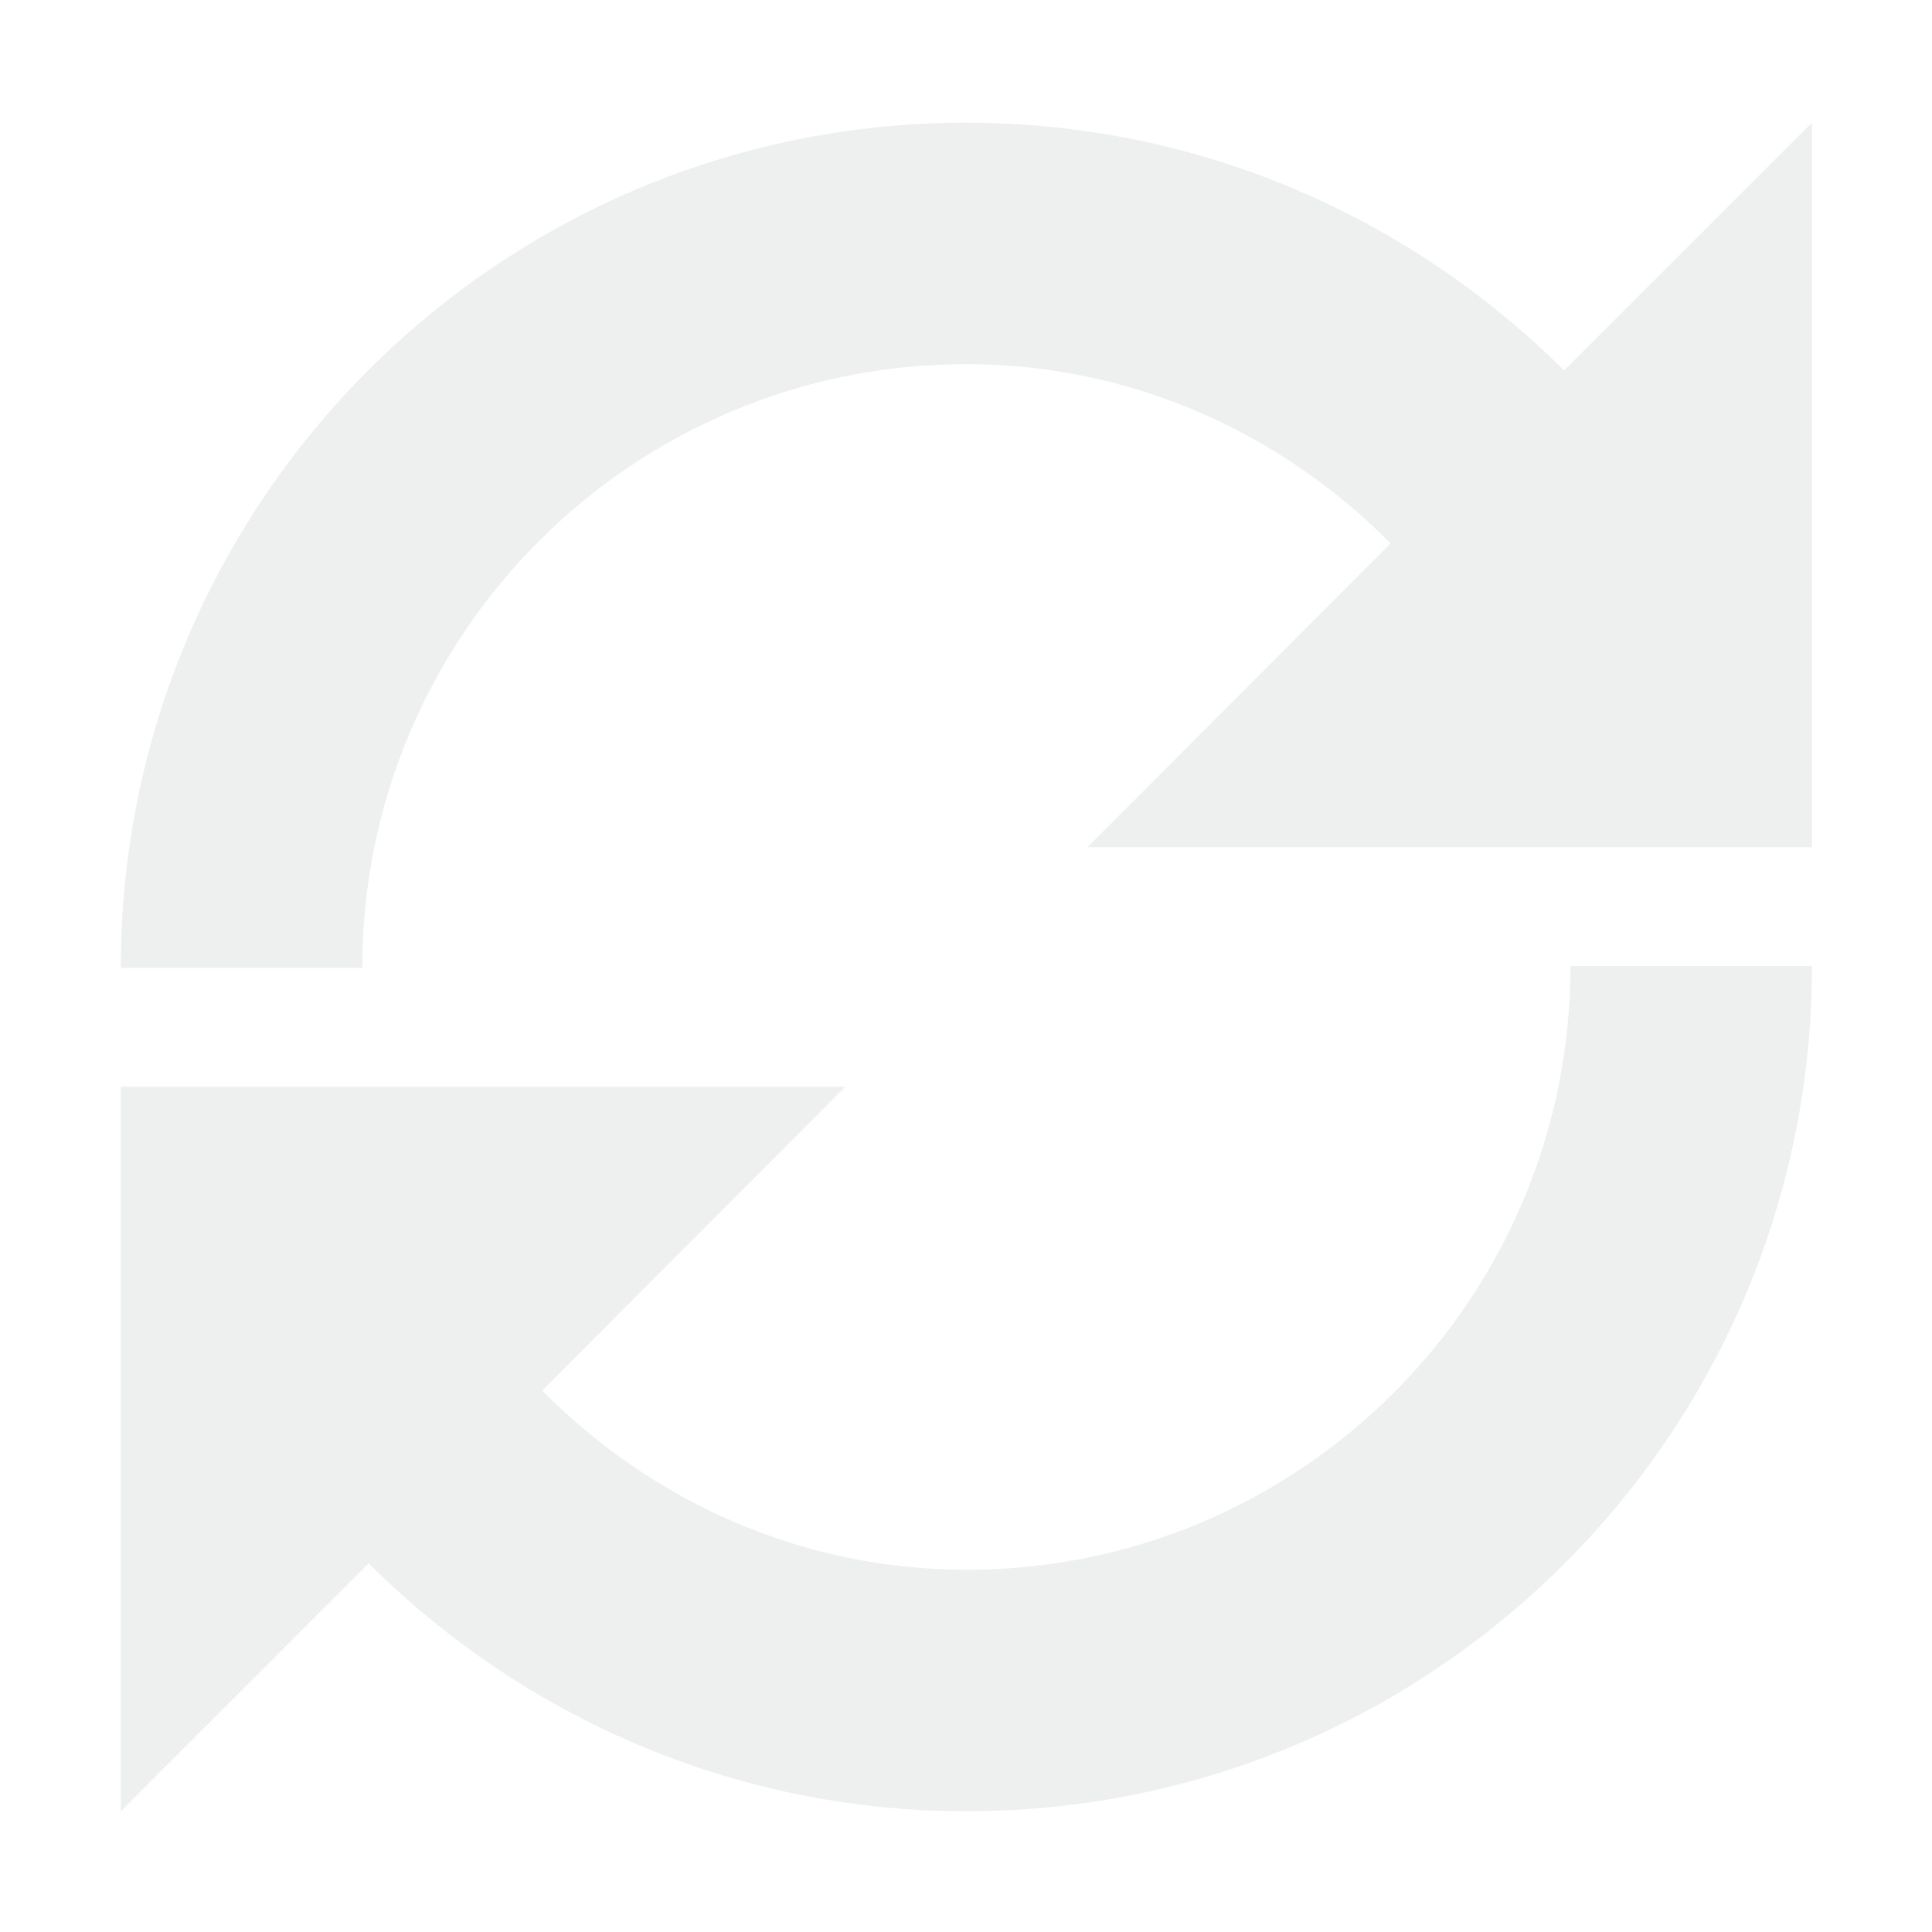
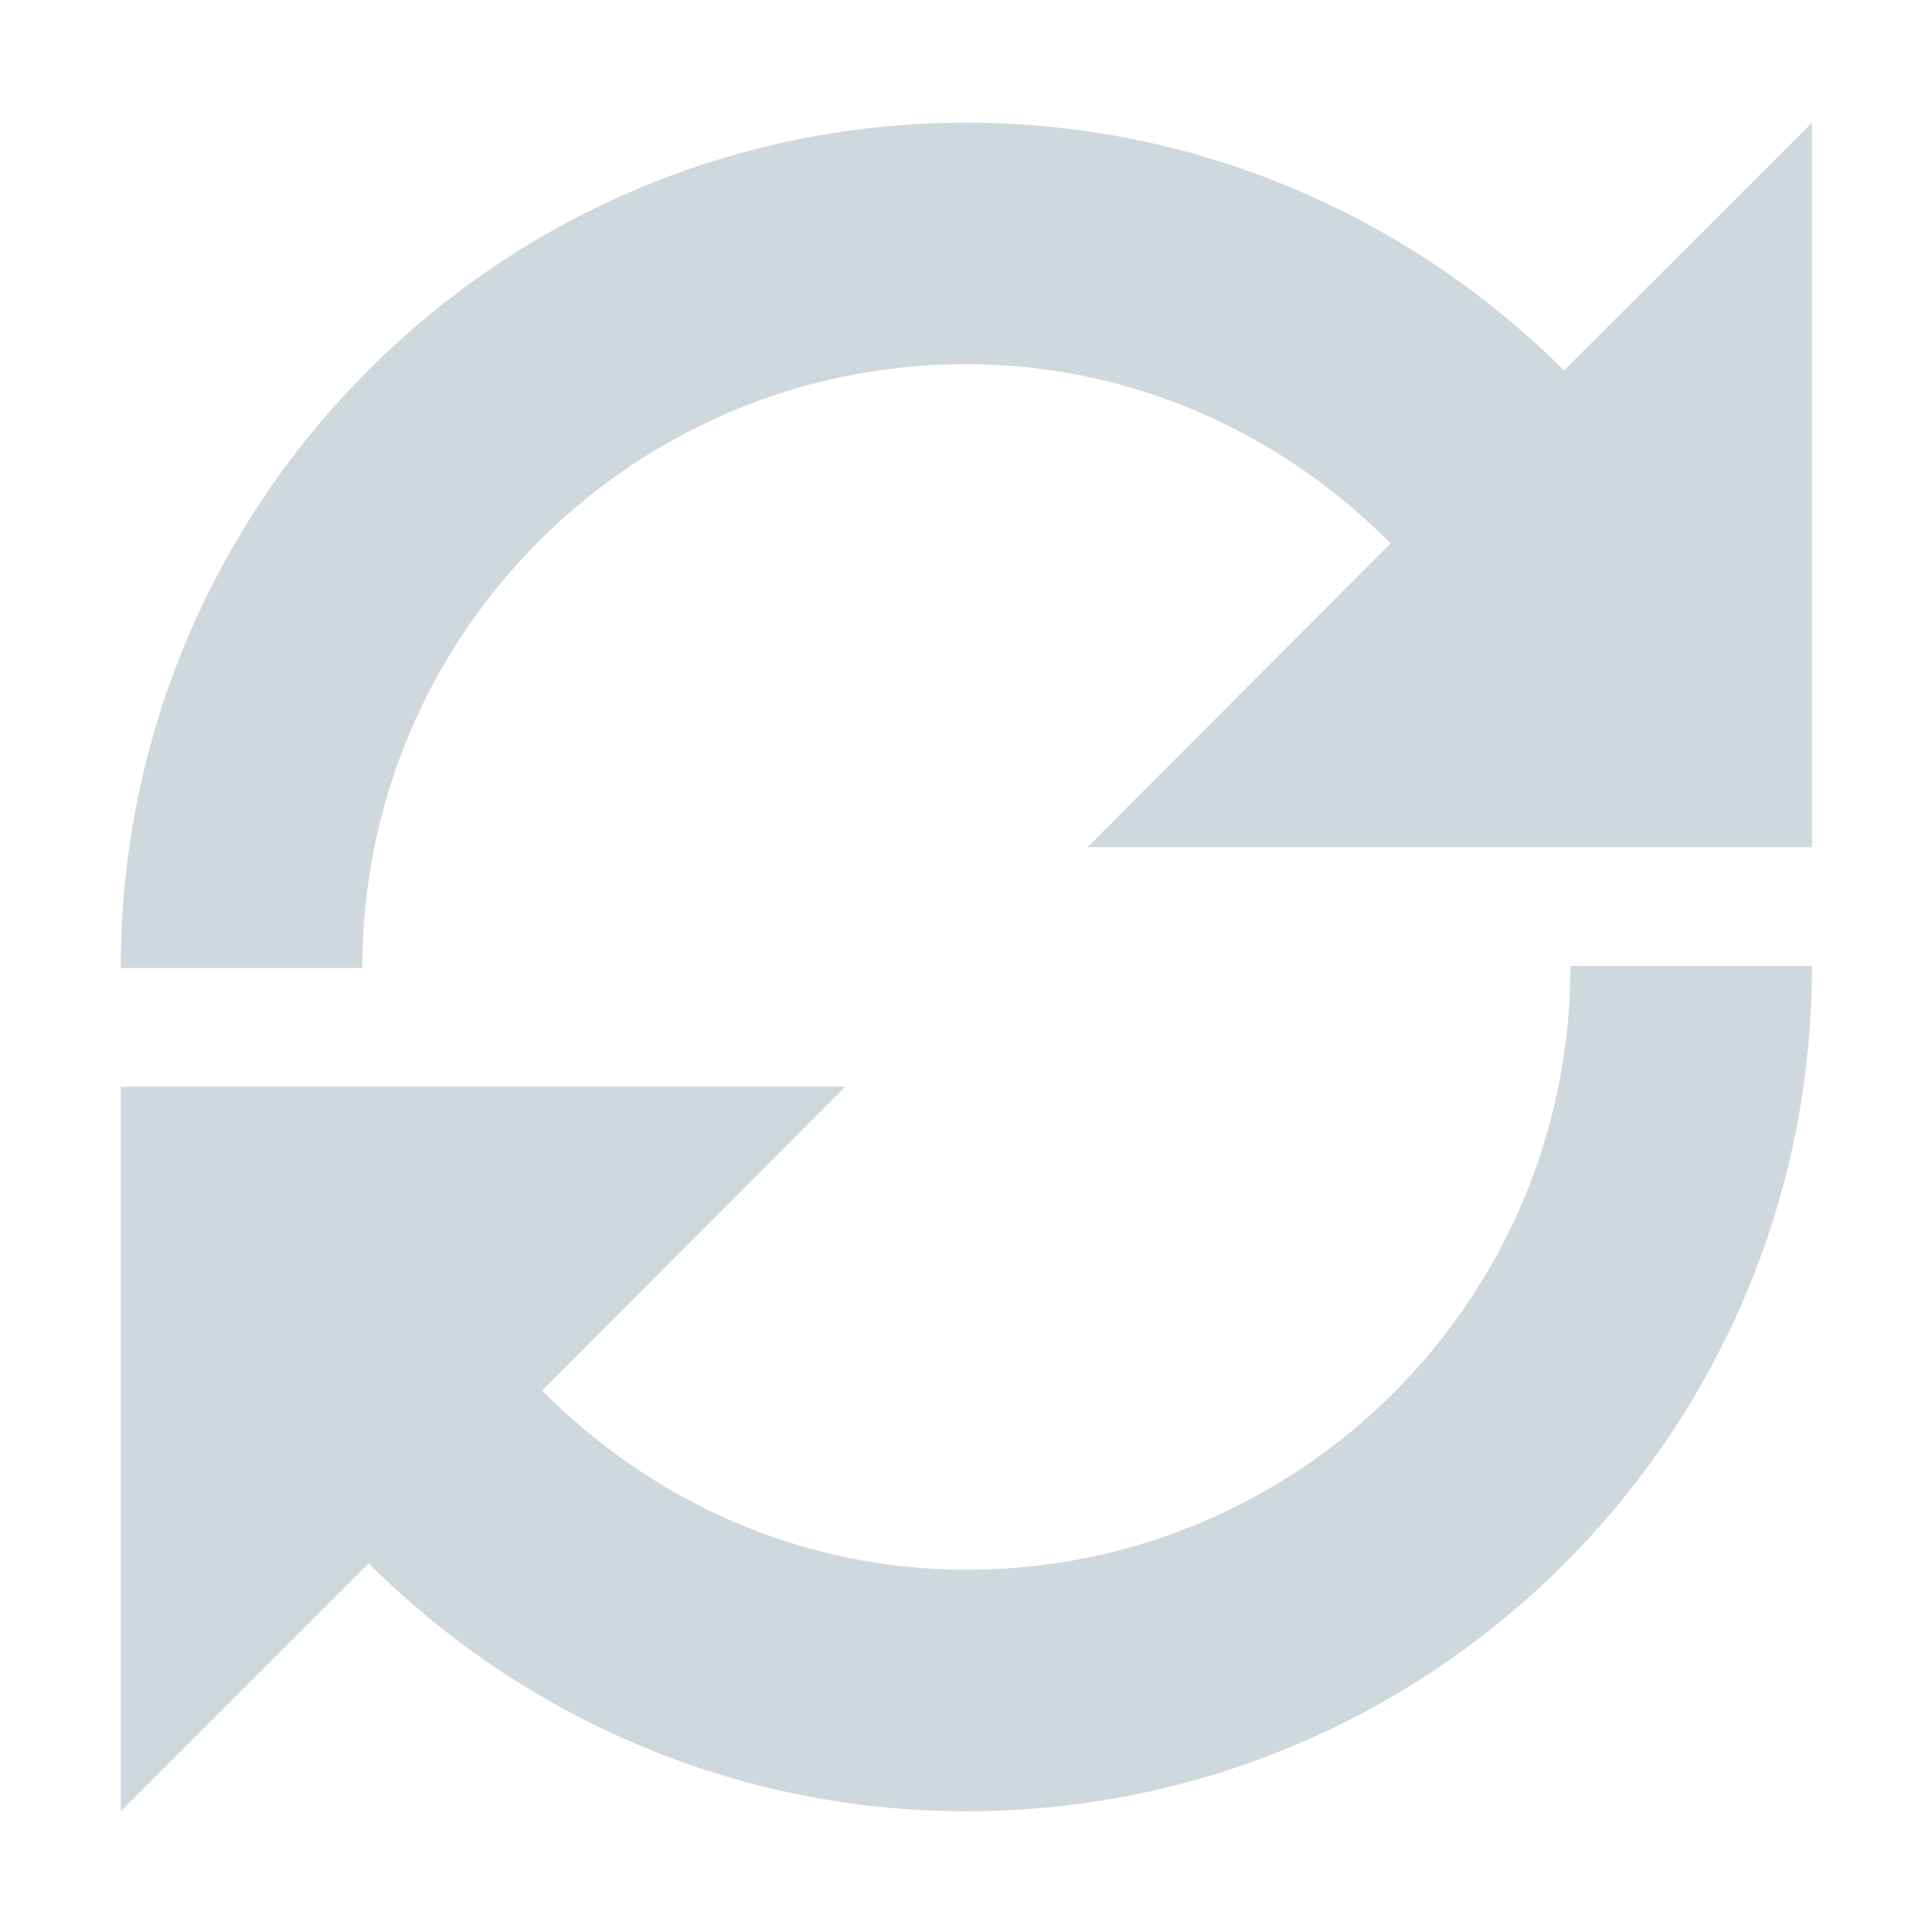
<svg xmlns="http://www.w3.org/2000/svg" version="1.1" width="16" height="16" style="enable-background:new" id="svg7384">
  <defs id="defs9" />
  <g transform="translate(-425 99.016)" id="layer12">
-     <path id="path5865" transform="translate(425,-99.016)" d="M 8 1.016 C 4.134 1.016 1 4.15 1 8.016 L 3 8.016 C 3 5.254 5.239 3.016 8 3.016 C 9.382 3.016 10.616 3.591 11.516 4.5 L 9.006 7.016 L 15.006 7.016 L 15.006 1.016 L 12.953 3.068 C 11.683 1.803 9.934 1.016 8.004 1.016 L 8 1.016 z M 13.006 8 C 13.006 10.761 10.767 13 8.006 13 C 6.624 13 5.39 12.425 4.49 11.516 L 7 9 L 1 9 L 1 15 L 3.053 12.947 C 4.323 14.212 6.072 15 8.002 15 L 8.006 15 C 11.872 15 15.006 11.866 15.006 8 L 13.006 8 z " style="opacity:1;fill:#eeefef;fill-opacity:1" />
+     <path id="path5865" transform="translate(425,-99.016)" d="M 8 1.016 C 4.134 1.016 1 4.15 1 8.016 L 3 8.016 C 3 5.254 5.239 3.016 8 3.016 C 9.382 3.016 10.616 3.591 11.516 4.5 L 9.006 7.016 L 15.006 7.016 L 15.006 1.016 L 12.953 3.068 C 11.683 1.803 9.934 1.016 8.004 1.016 L 8 1.016 z M 13.006 8 C 13.006 10.761 10.767 13 8.006 13 C 6.624 13 5.39 12.425 4.49 11.516 L 7 9 L 1 9 L 1 15 L 3.053 12.947 C 4.323 14.212 6.072 15 8.002 15 L 8.006 15 C 11.872 15 15.006 11.866 15.006 8 L 13.006 8 z " style="opacity:1;fill:#cfd8dc;fill-opacity:1" />
  </g>
  <g id="g4137" transform="matrix(-1,0,0,-1,441.0057,-83)" />
</svg>
